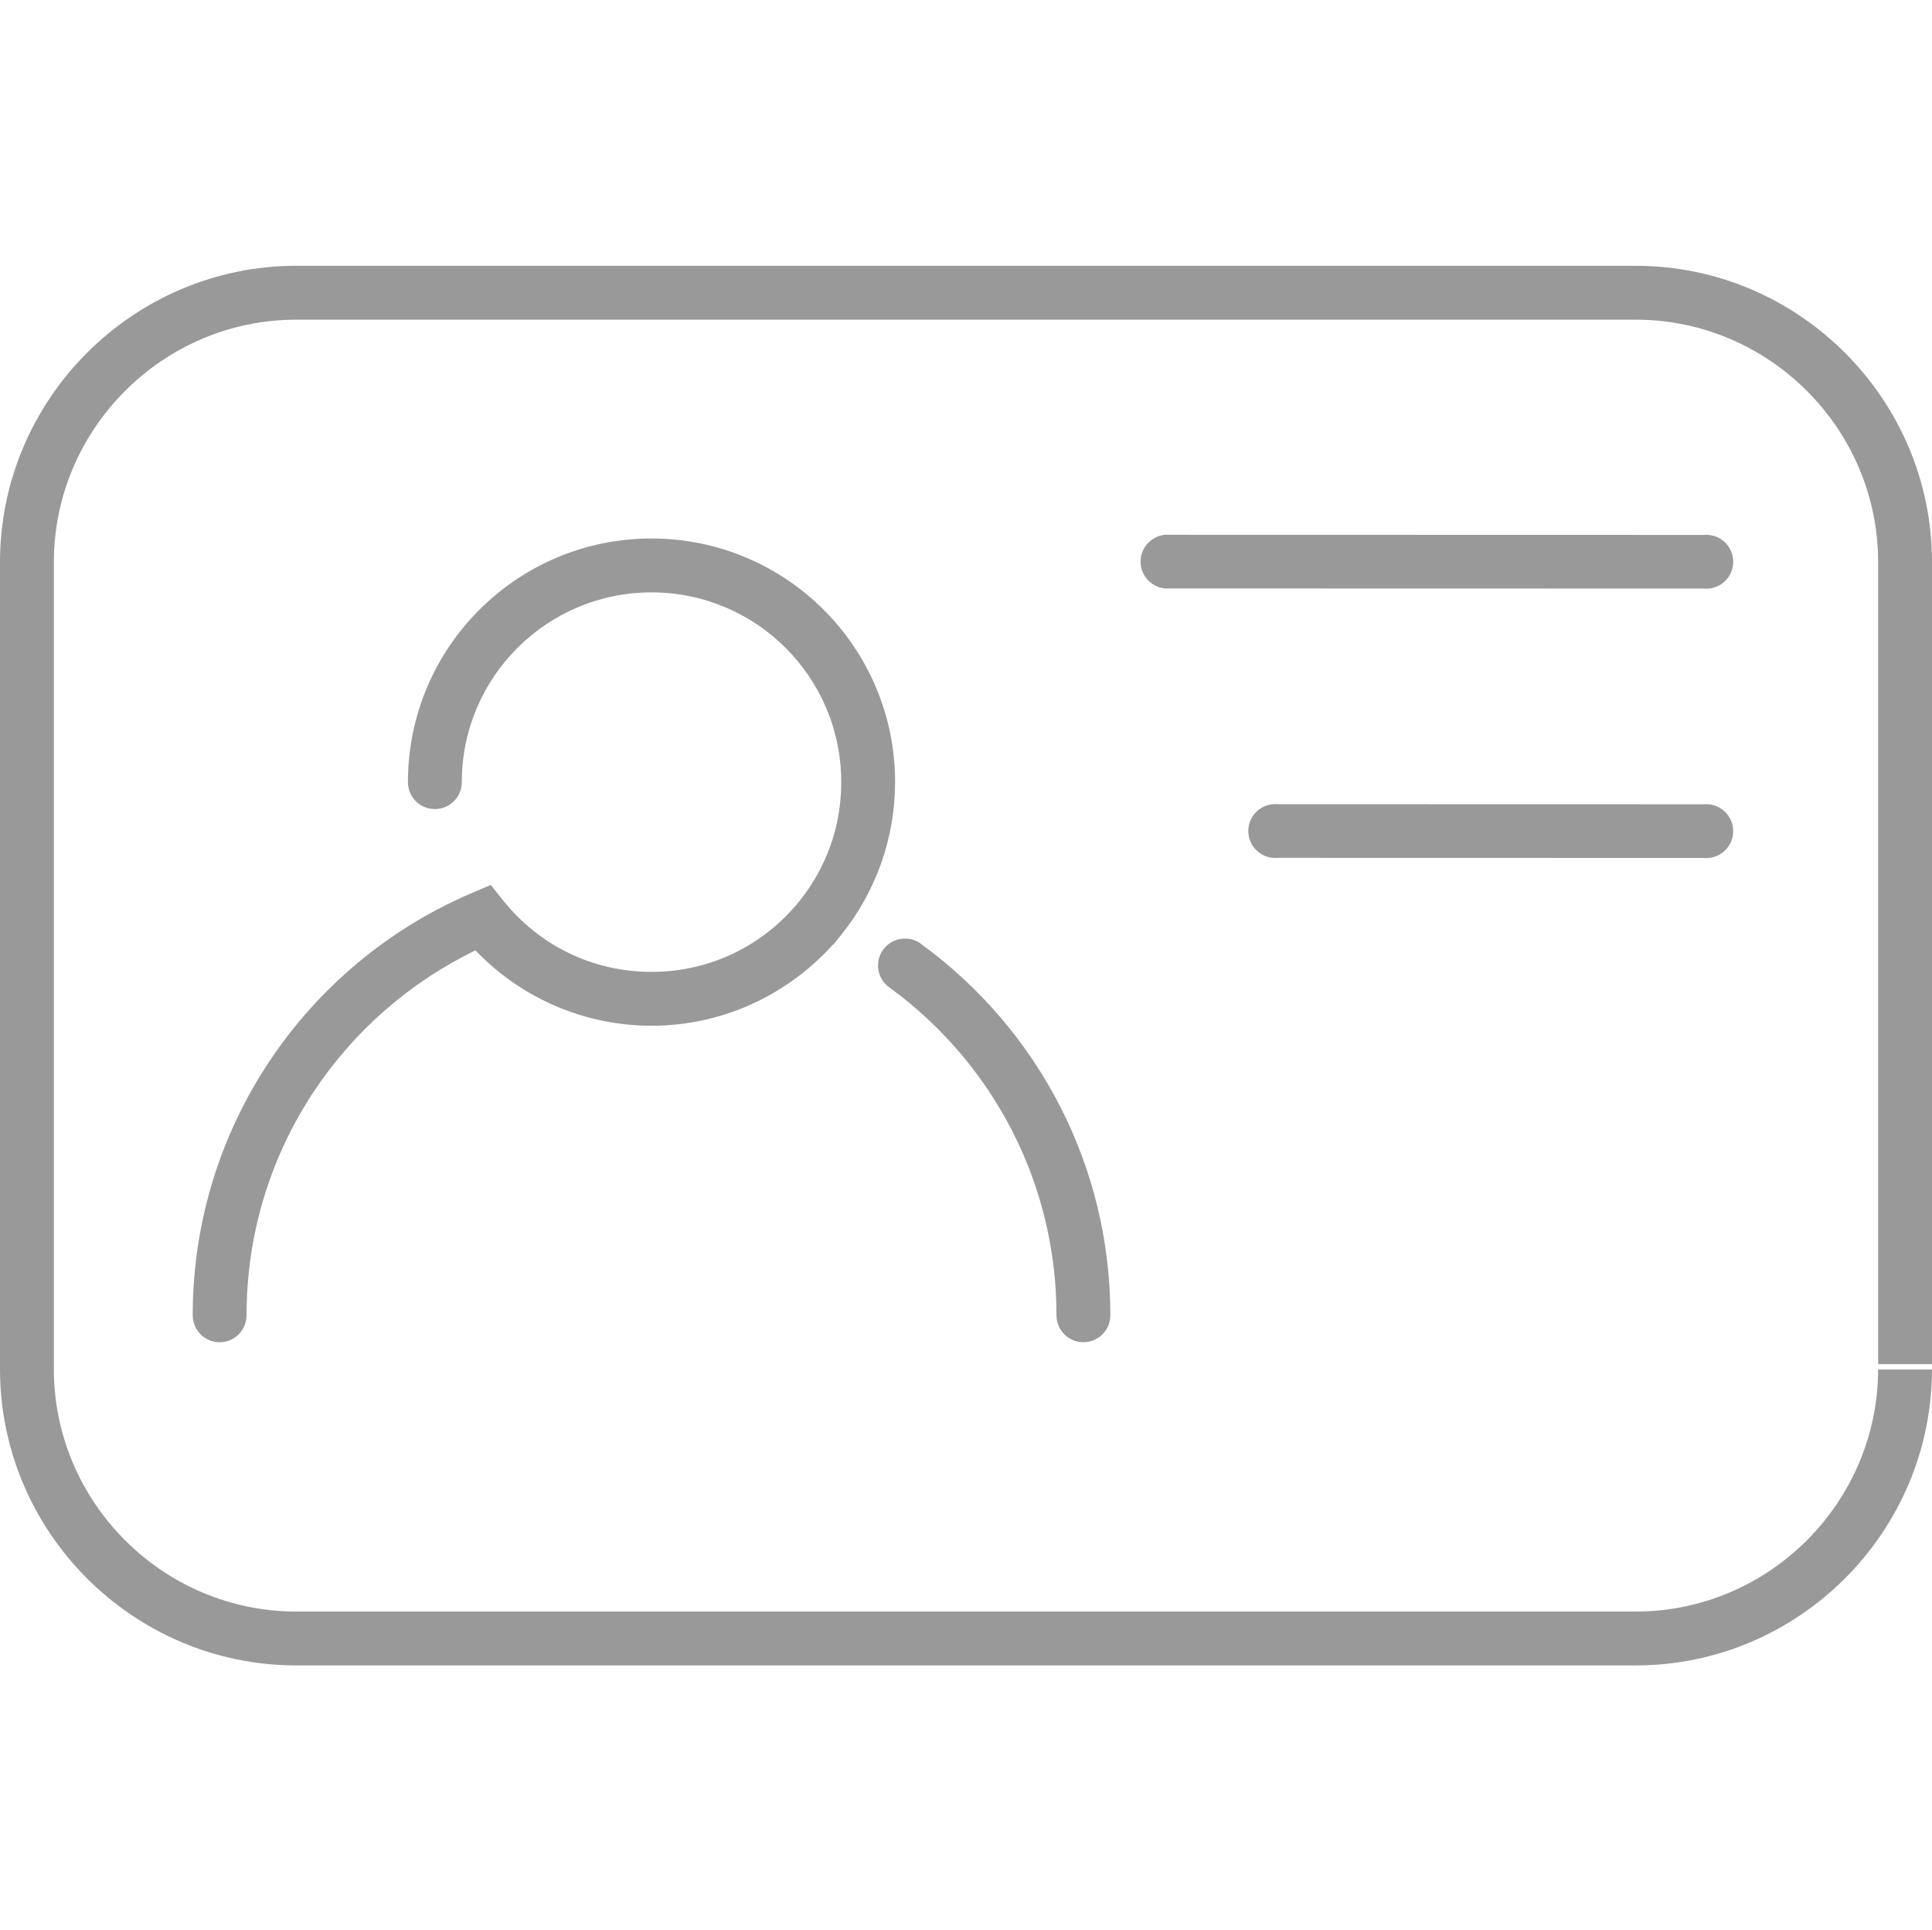
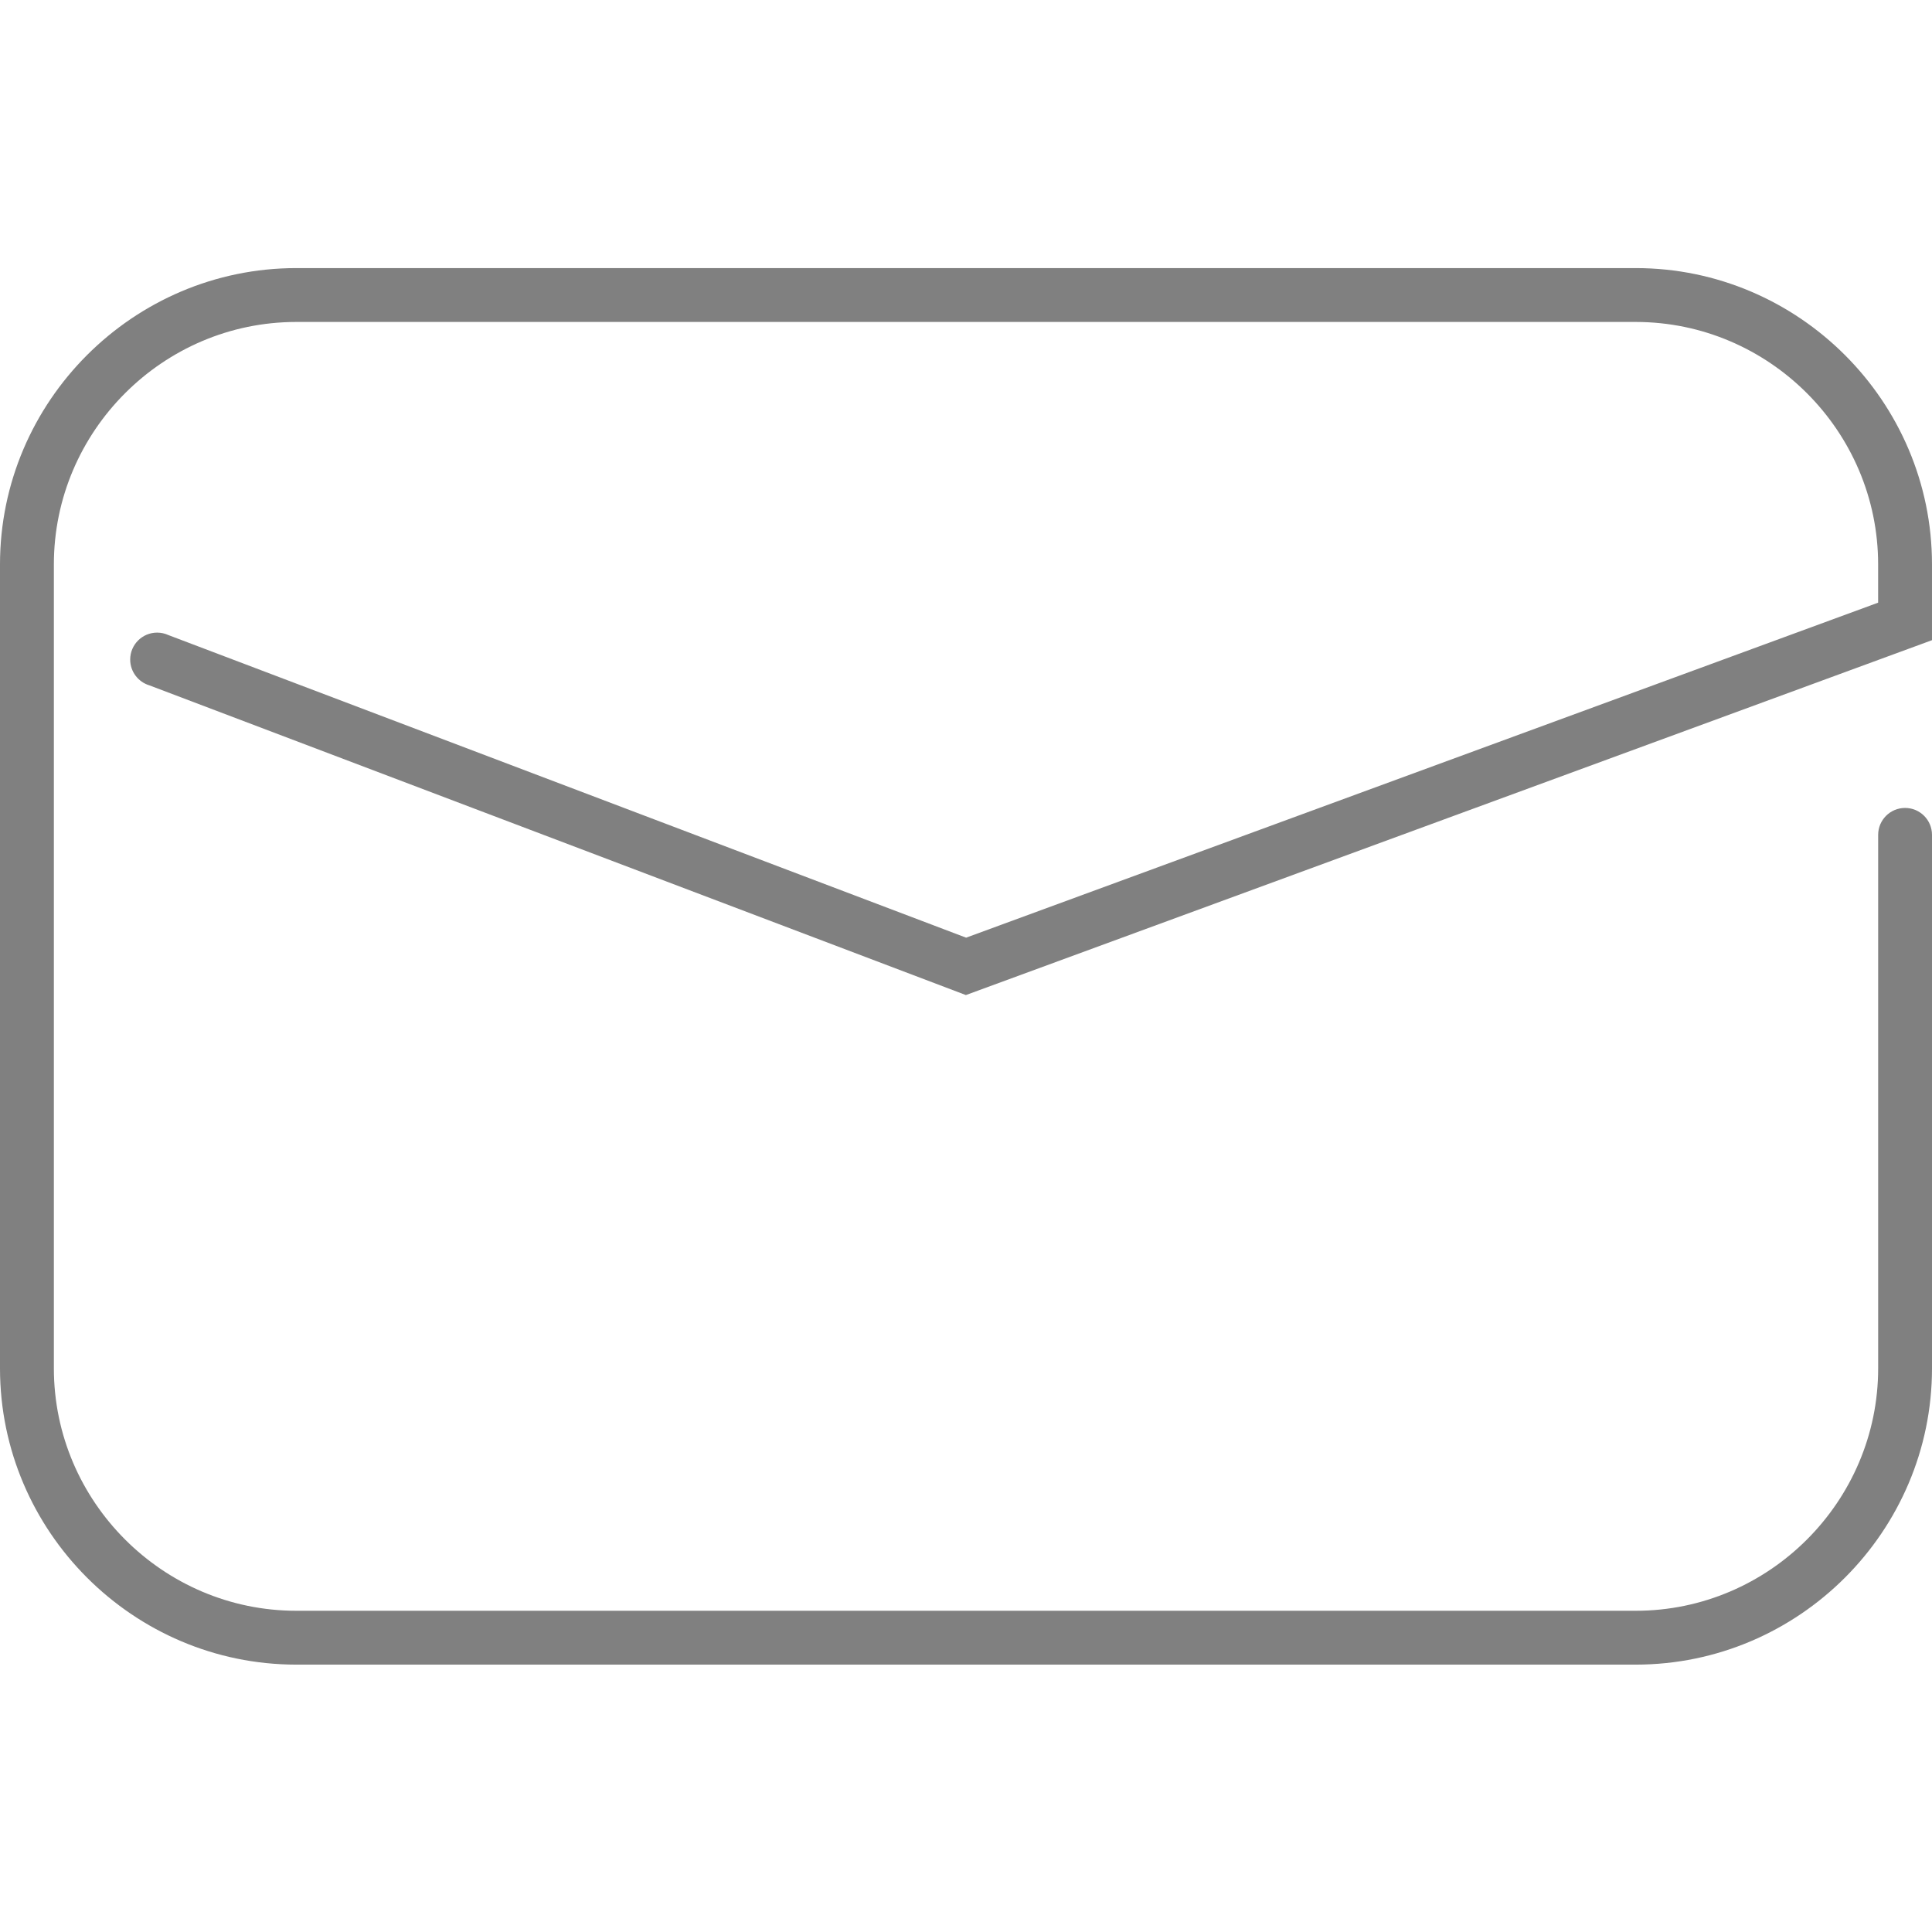
- <svg xmlns="http://www.w3.org/2000/svg" version="1.1" id="图层_1" x="0px" y="0px" width="203.318px" height="203px" viewBox="0 0 203.318 203" enable-background="new 0 0 203.318 203" xml:space="preserve">
-   <path fill="#999999" d="M123.114,56.27l56.202,0.013c0.081-0.007,0.164-0.012,0.248-0.012c1.564,0,2.835,1.27,2.835,2.835  s-1.271,2.835-2.835,2.835c-0.084,0-0.167-0.004-0.249-0.012l-56.202-0.013c-0.082,0.008-0.165,0.012-0.249,0.012  c-1.565,0-2.834-1.27-2.834-2.835c0-1.565,1.269-2.835,2.834-2.835C122.949,56.258,123.032,56.262,123.114,56.27L123.114,56.27z   M179.561,84.616c1.564,0,2.835,1.27,2.835,2.835s-1.271,2.835-2.835,2.835c-0.084,0-0.167-0.004-0.25-0.012l-44.861-0.01  c-0.082,0.007-0.165,0.011-0.248,0.011c-1.565,0-2.835-1.269-2.835-2.834s1.27-2.835,2.835-2.835c0.084,0,0.167,0.004,0.249,0.011  l44.862,0.011C179.395,84.62,179.477,84.616,179.561,84.616L179.561,84.616z M95.234,98.754c0.682,0,1.307,0.24,1.796,0.642  c6.098,4.458,11.112,10.311,14.569,17.086c3.356,6.58,5.251,14.027,5.251,21.914c0,1.564-1.27,2.834-2.835,2.834  s-2.834-1.27-2.834-2.834c0-6.969-1.67-13.543-4.632-19.346c-3.054-5.984-7.479-11.15-12.859-15.084  c-0.776-0.506-1.291-1.382-1.291-2.378C92.399,100.023,93.669,98.754,95.234,98.754L95.234,98.754z M25.947,138.396  c0-8.683,2.589-16.75,7.034-23.475c4.223-6.386,10.115-11.566,17.056-14.923c2.121,2.219,4.646,4.062,7.456,5.411  c3.364,1.615,7.12,2.52,11.071,2.52c3.947,0,7.702-0.904,11.067-2.521c3.063-1.472,5.786-3.525,8.021-6.017h0.05l0.854-1.063  c1.793-2.233,3.222-4.779,4.192-7.545c0.938-2.671,1.449-5.529,1.449-8.488c0-7.079-2.869-13.487-7.508-18.126  c-4.64-4.64-11.048-7.509-18.126-7.509c-7.079,0-13.487,2.869-18.126,7.509C45.8,68.809,42.93,75.217,42.93,82.296  c0,1.565,1.269,2.834,2.835,2.834c1.564,0,2.834-1.269,2.834-2.834c0-5.514,2.234-10.506,5.848-14.118  c3.613-3.612,8.604-5.848,14.118-5.848c5.513,0,10.505,2.235,14.118,5.848c3.611,3.612,5.847,8.604,5.847,14.118  c0,2.339-0.394,4.569-1.117,6.628c-0.74,2.107-1.829,4.057-3.197,5.779l-0.065,0.083c-1.872,2.331-4.245,4.231-6.951,5.53  c-2.598,1.246-5.524,1.944-8.633,1.944c-3.112,0-6.04-0.698-8.635-1.944c-2.707-1.299-5.079-3.199-6.949-5.53l-1.34-1.67  l-1.972,0.839c-8.77,3.733-16.208,9.984-21.404,17.844c-5.049,7.635-7.987,16.777-7.987,26.598c0,1.564,1.27,2.834,2.835,2.834  S25.947,139.961,25.947,138.396L25.947,138.396z M31.181,27.967c-8.577,0-16.373,3.508-22.023,9.158C3.507,42.774,0,50.57,0,59.148  v84.907c0,8.578,3.507,16.375,9.157,22.024s13.446,9.157,22.023,9.157h140.957c8.576,0,16.374-3.508,22.022-9.157  c5.641-5.642,9.146-13.421,9.157-21.981h-5.669c-0.012,6.996-2.881,13.357-7.496,17.973c-4.625,4.625-11.003,7.496-18.017,7.496  H31.181c-7.014,0-13.392-2.871-18.017-7.496s-7.496-11.002-7.496-18.016V59.148c0-7.013,2.871-13.391,7.496-18.016  s11.003-7.496,18.017-7.496h140.957c7.013,0,13.391,2.871,18.016,7.496s7.496,11.003,7.496,18.016v84.384h5.669V59.148  c0-8.578-3.507-16.374-9.157-22.023c-5.648-5.65-13.446-9.158-22.022-9.158H31.181z" />
+ <svg xmlns="http://www.w3.org/2000/svg" version="1.1" id="图层_1" x="0px" y="0px" width="203.318px" height="203.291px" viewBox="0 0 203.318 203.291" enable-background="new 0 0 203.318 203.291" xml:space="preserve">
+   <path fill="#808080" d="M203.318,87.859v56.142c0,8.577-3.507,16.373-9.157,22.023c-5.649,5.649-13.446,9.156-22.022,9.156H31.181  c-8.578,0-16.374-3.507-22.024-9.156S0,152.578,0,144.001V59.394C0,50.816,3.507,43.02,9.157,37.37s13.446-9.157,22.024-9.157  h140.957c8.576,0,16.373,3.507,22.022,9.157c5.65,5.649,9.157,13.446,9.157,22.023v7.978  c-33.89,12.452-67.779,24.899-101.671,37.346L15.723,72.125c-1.17-0.35-2.022-1.434-2.022-2.717c0-1.565,1.27-2.834,2.834-2.834  c0.426,0,0.83,0.094,1.192,0.262l83.943,31.842l95.979-35.255v-4.029c0-7.013-2.871-13.391-7.496-18.016s-11.003-7.496-18.016-7.496  H31.181c-7.014,0-13.392,2.871-18.017,7.496S5.669,52.381,5.669,59.394v84.607c0,7.014,2.872,13.391,7.497,18.016  s11.002,7.496,18.017,7.496h140.957c7.013,0,13.39-2.871,18.015-7.496c4.626-4.625,7.497-11.002,7.497-18.016V87.859  c0-1.565,1.269-2.834,2.834-2.834C202.05,85.025,203.318,86.294,203.318,87.859z" />
</svg>
